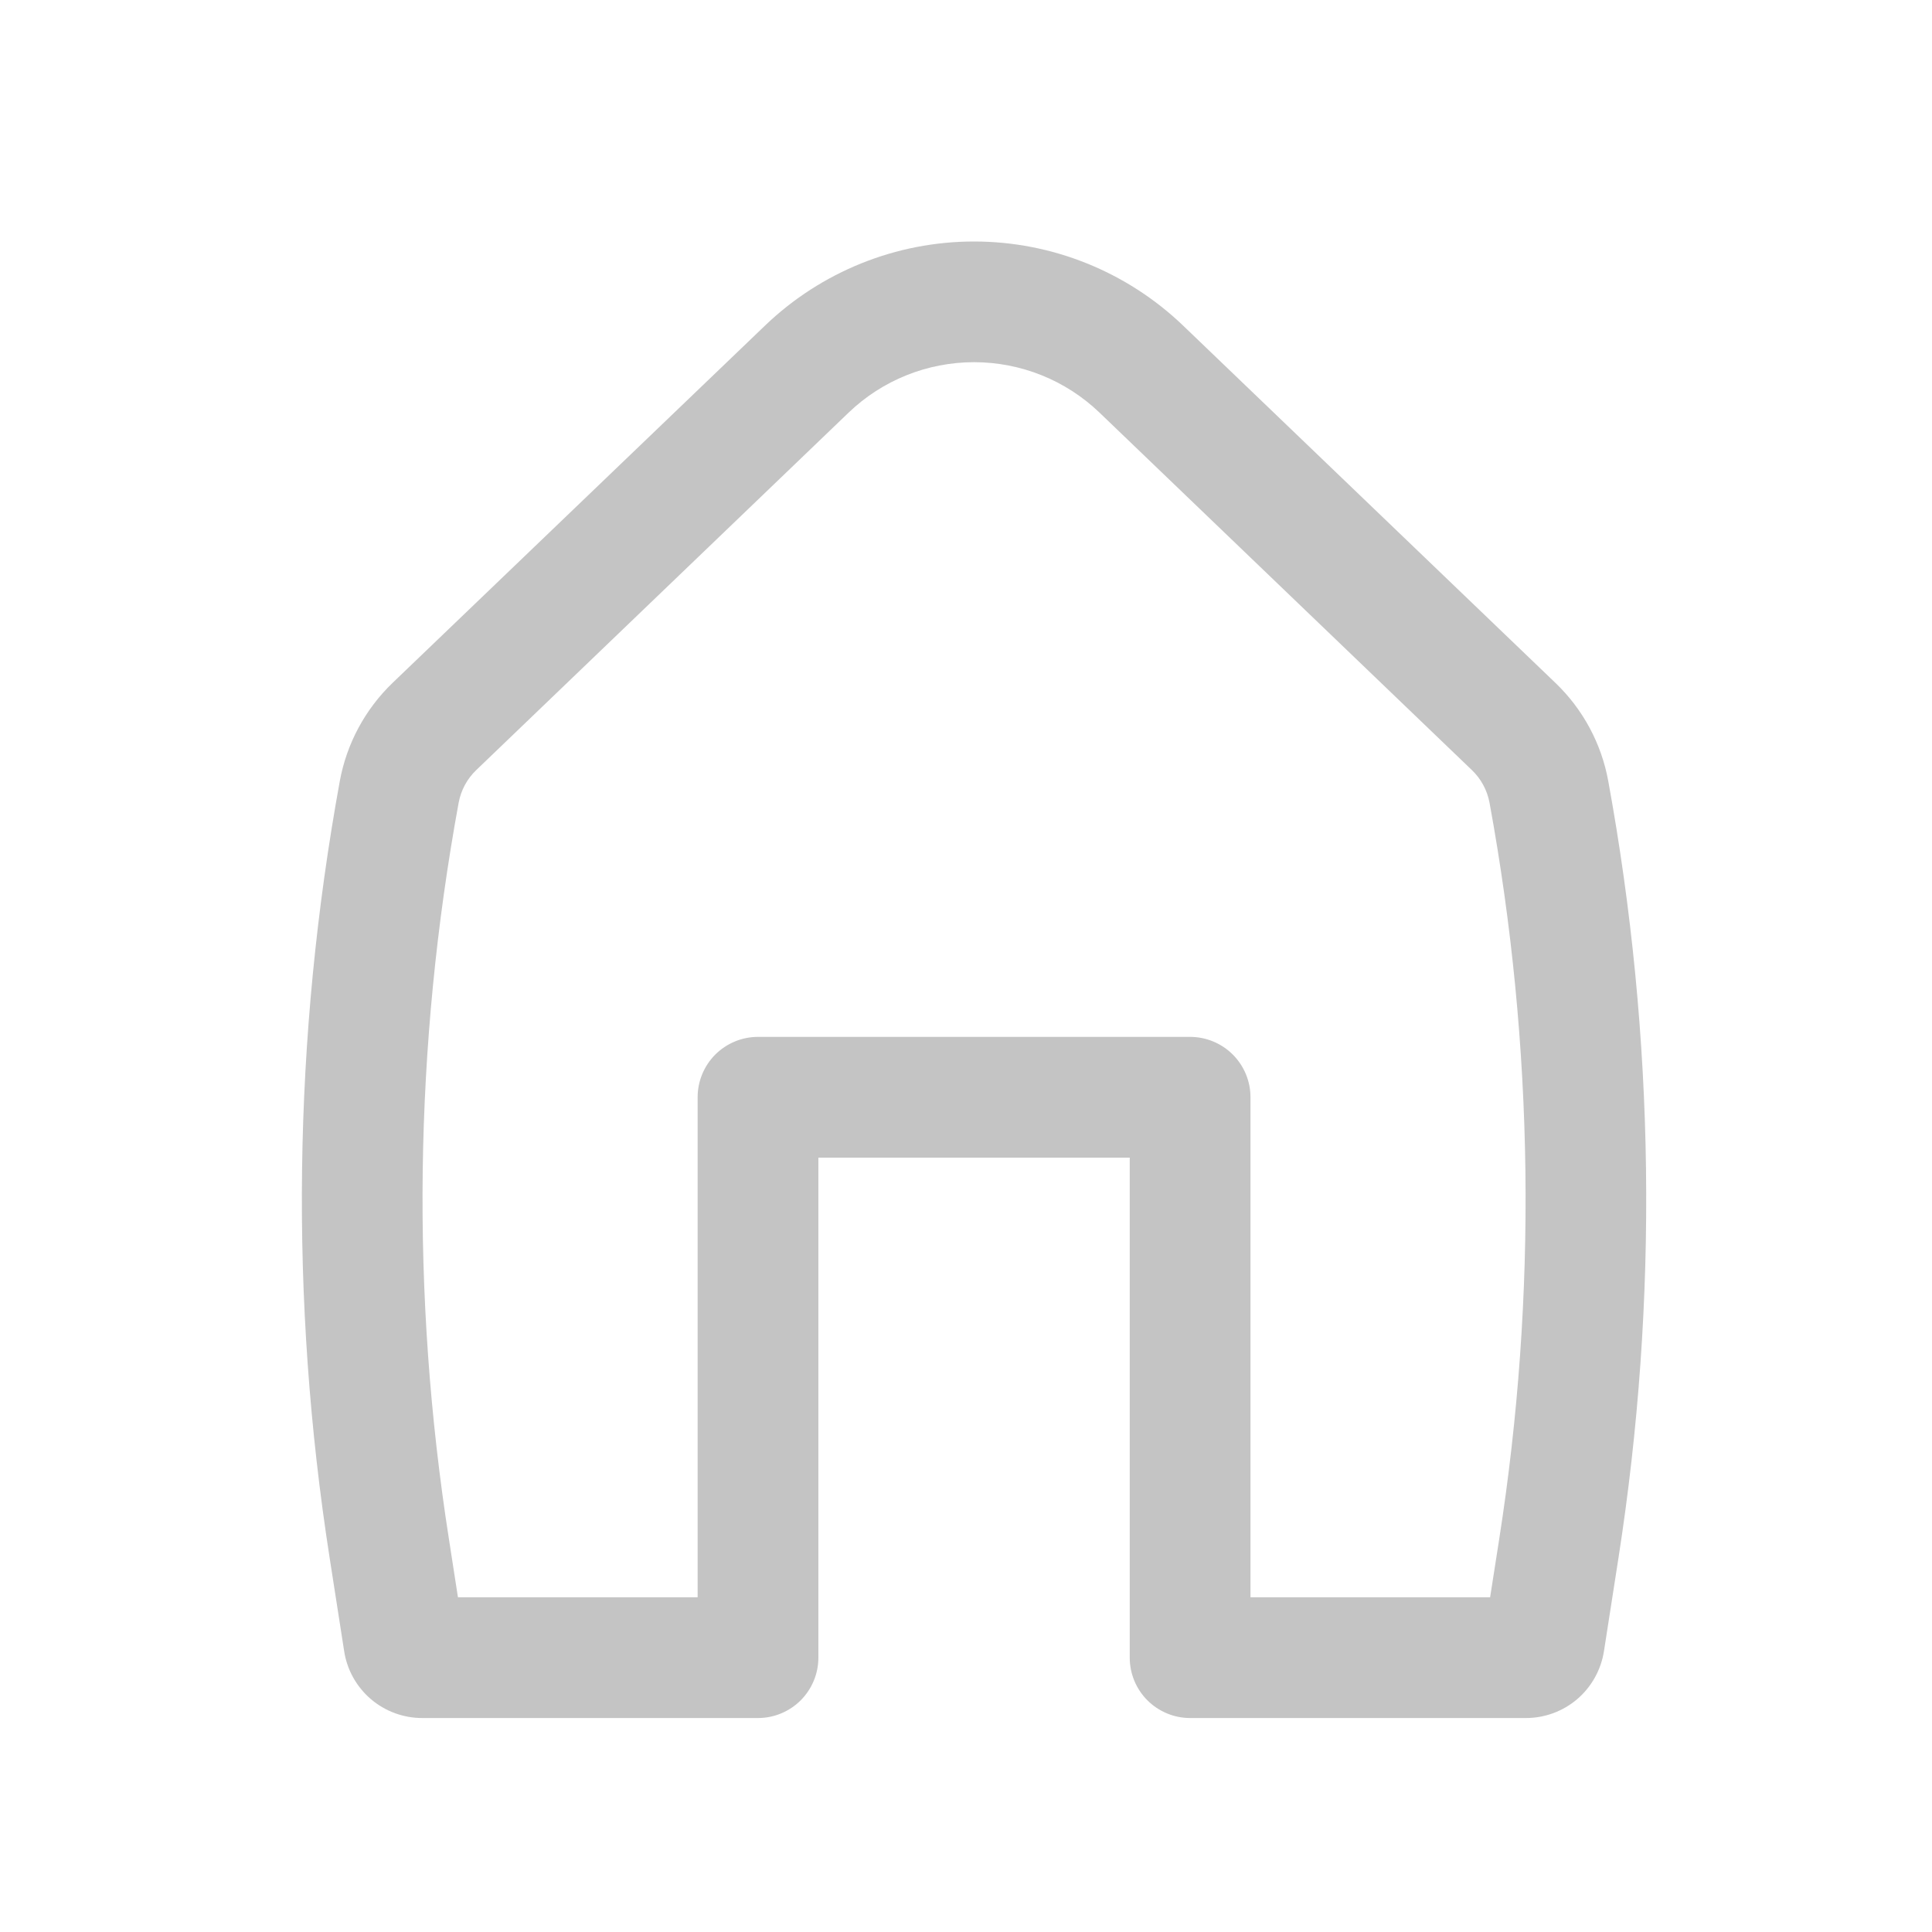
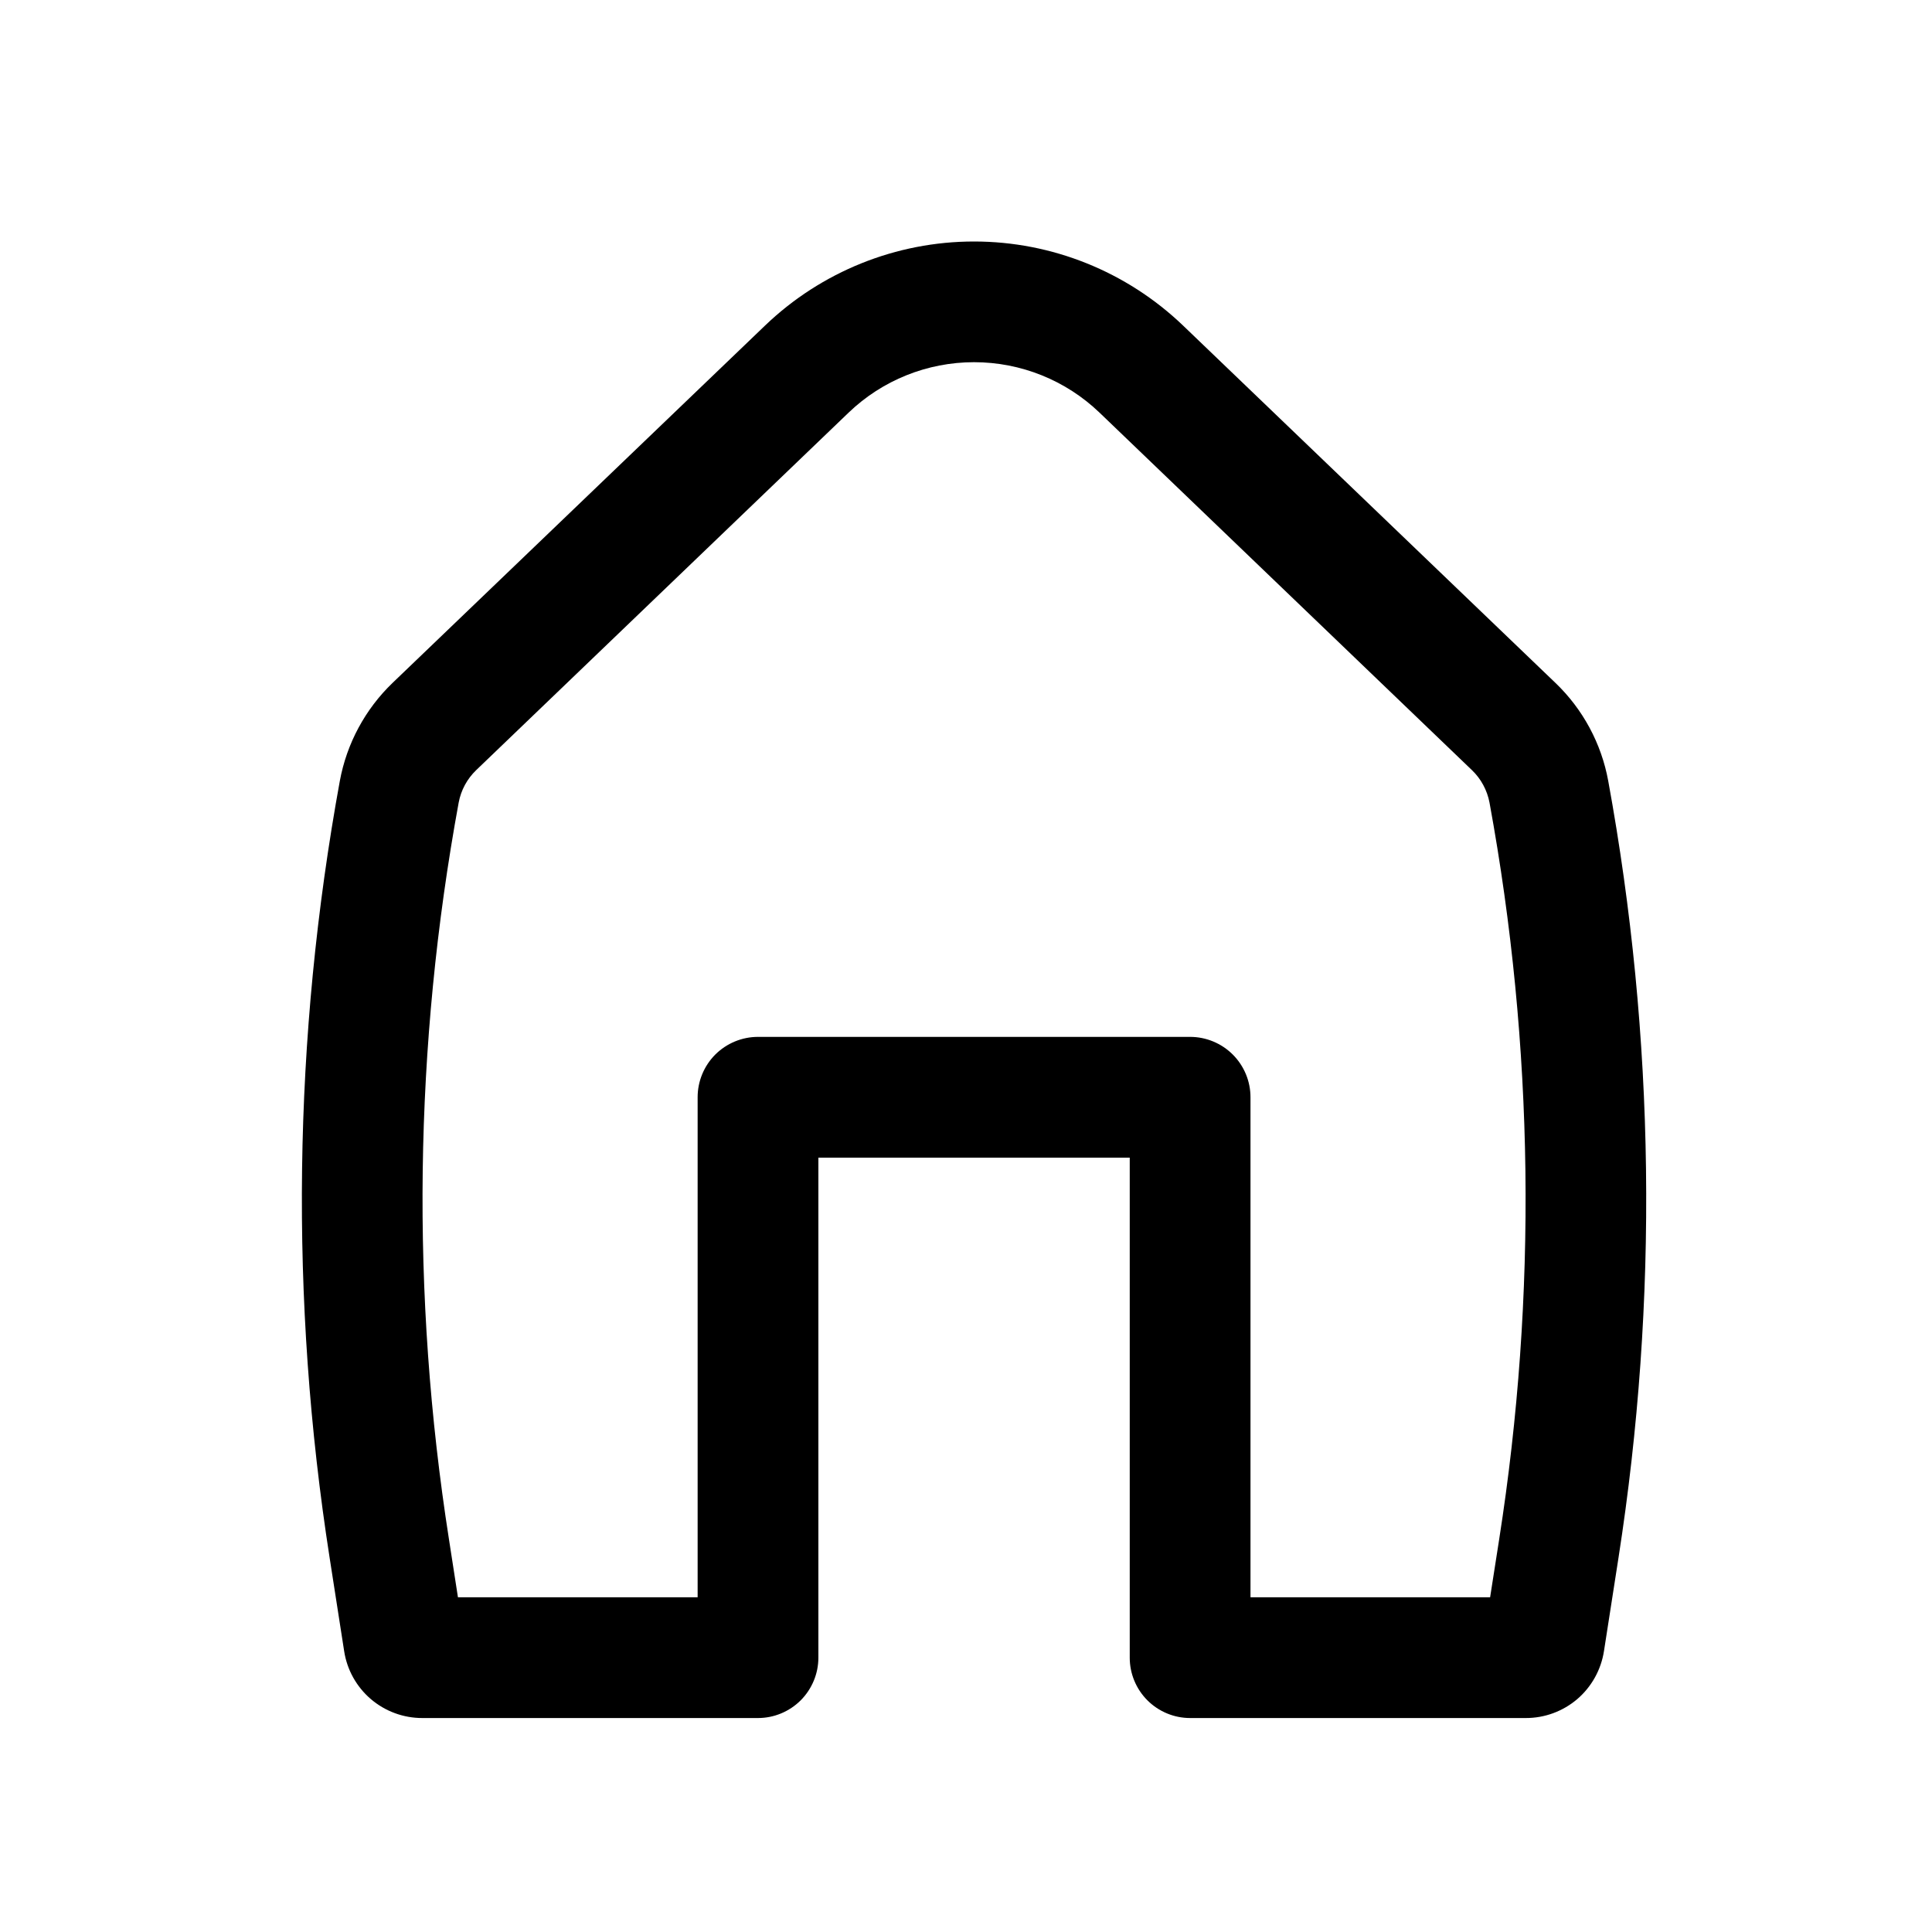
<svg xmlns="http://www.w3.org/2000/svg" width="32" height="32" viewBox="0 0 32 32" fill="none">
-   <path fill-rule="evenodd" clip-rule="evenodd" d="M18.211 6.834C17.652 6.298 16.908 5.999 16.133 5.999C15.359 5.999 14.614 6.298 14.056 6.834L7.888 12.755C7.737 12.9 7.635 13.088 7.597 13.294C6.857 17.323 6.803 21.448 7.436 25.494L7.585 26.456H11.555V18.174C11.555 17.909 11.66 17.655 11.847 17.467C12.035 17.28 12.289 17.174 12.555 17.174H19.712C19.977 17.174 20.232 17.28 20.419 17.467C20.607 17.655 20.712 17.909 20.712 18.174V26.456H24.681L24.831 25.496C25.464 21.449 25.41 17.324 24.671 13.294C24.632 13.088 24.53 12.899 24.379 12.755L18.211 6.834ZM12.672 5.392C13.603 4.499 14.843 4 16.133 4C17.423 4 18.663 4.499 19.595 5.392L25.764 11.312C26.217 11.746 26.524 12.315 26.637 12.933C27.415 17.183 27.472 21.534 26.807 25.804L26.567 27.346C26.519 27.656 26.362 27.938 26.125 28.142C25.887 28.345 25.584 28.457 25.271 28.456H19.712C19.447 28.456 19.192 28.35 19.005 28.163C18.817 27.975 18.712 27.721 18.712 27.456V19.174H13.555V27.456C13.555 27.721 13.449 27.975 13.262 28.163C13.074 28.35 12.82 28.456 12.555 28.456H6.996C6.683 28.457 6.38 28.345 6.142 28.142C5.904 27.938 5.747 27.656 5.7 27.346L5.46 25.804C4.794 21.534 4.852 17.183 5.629 12.933C5.743 12.315 6.049 11.746 6.503 11.31L12.672 5.392Z" fill="#C4C4C4" />
+   <path fill-rule="evenodd" clip-rule="evenodd" d="M18.211 6.834C17.652 6.298 16.908 5.999 16.133 5.999C15.359 5.999 14.614 6.298 14.056 6.834L7.888 12.755C7.737 12.9 7.635 13.088 7.597 13.294C6.857 17.323 6.803 21.448 7.436 25.494L7.585 26.456H11.555V18.174C11.555 17.909 11.66 17.655 11.847 17.467C12.035 17.28 12.289 17.174 12.555 17.174H19.712C19.977 17.174 20.232 17.28 20.419 17.467C20.607 17.655 20.712 17.909 20.712 18.174V26.456H24.681L24.831 25.496C25.464 21.449 25.41 17.324 24.671 13.294C24.632 13.088 24.53 12.899 24.379 12.755L18.211 6.834ZM12.672 5.392C13.603 4.499 14.843 4 16.133 4C17.423 4 18.663 4.499 19.595 5.392L25.764 11.312C26.217 11.746 26.524 12.315 26.637 12.933C27.415 17.183 27.472 21.534 26.807 25.804L26.567 27.346C26.519 27.656 26.362 27.938 26.125 28.142C25.887 28.345 25.584 28.457 25.271 28.456H19.712C19.447 28.456 19.192 28.35 19.005 28.163C18.817 27.975 18.712 27.721 18.712 27.456V19.174H13.555V27.456C13.555 27.721 13.449 27.975 13.262 28.163C13.074 28.35 12.82 28.456 12.555 28.456H6.996C6.683 28.457 6.38 28.345 6.142 28.142C5.904 27.938 5.747 27.656 5.7 27.346L5.46 25.804C4.794 21.534 4.852 17.183 5.629 12.933C5.743 12.315 6.049 11.746 6.503 11.31L12.672 5.392Z" fill="currentColor" />
</svg>
